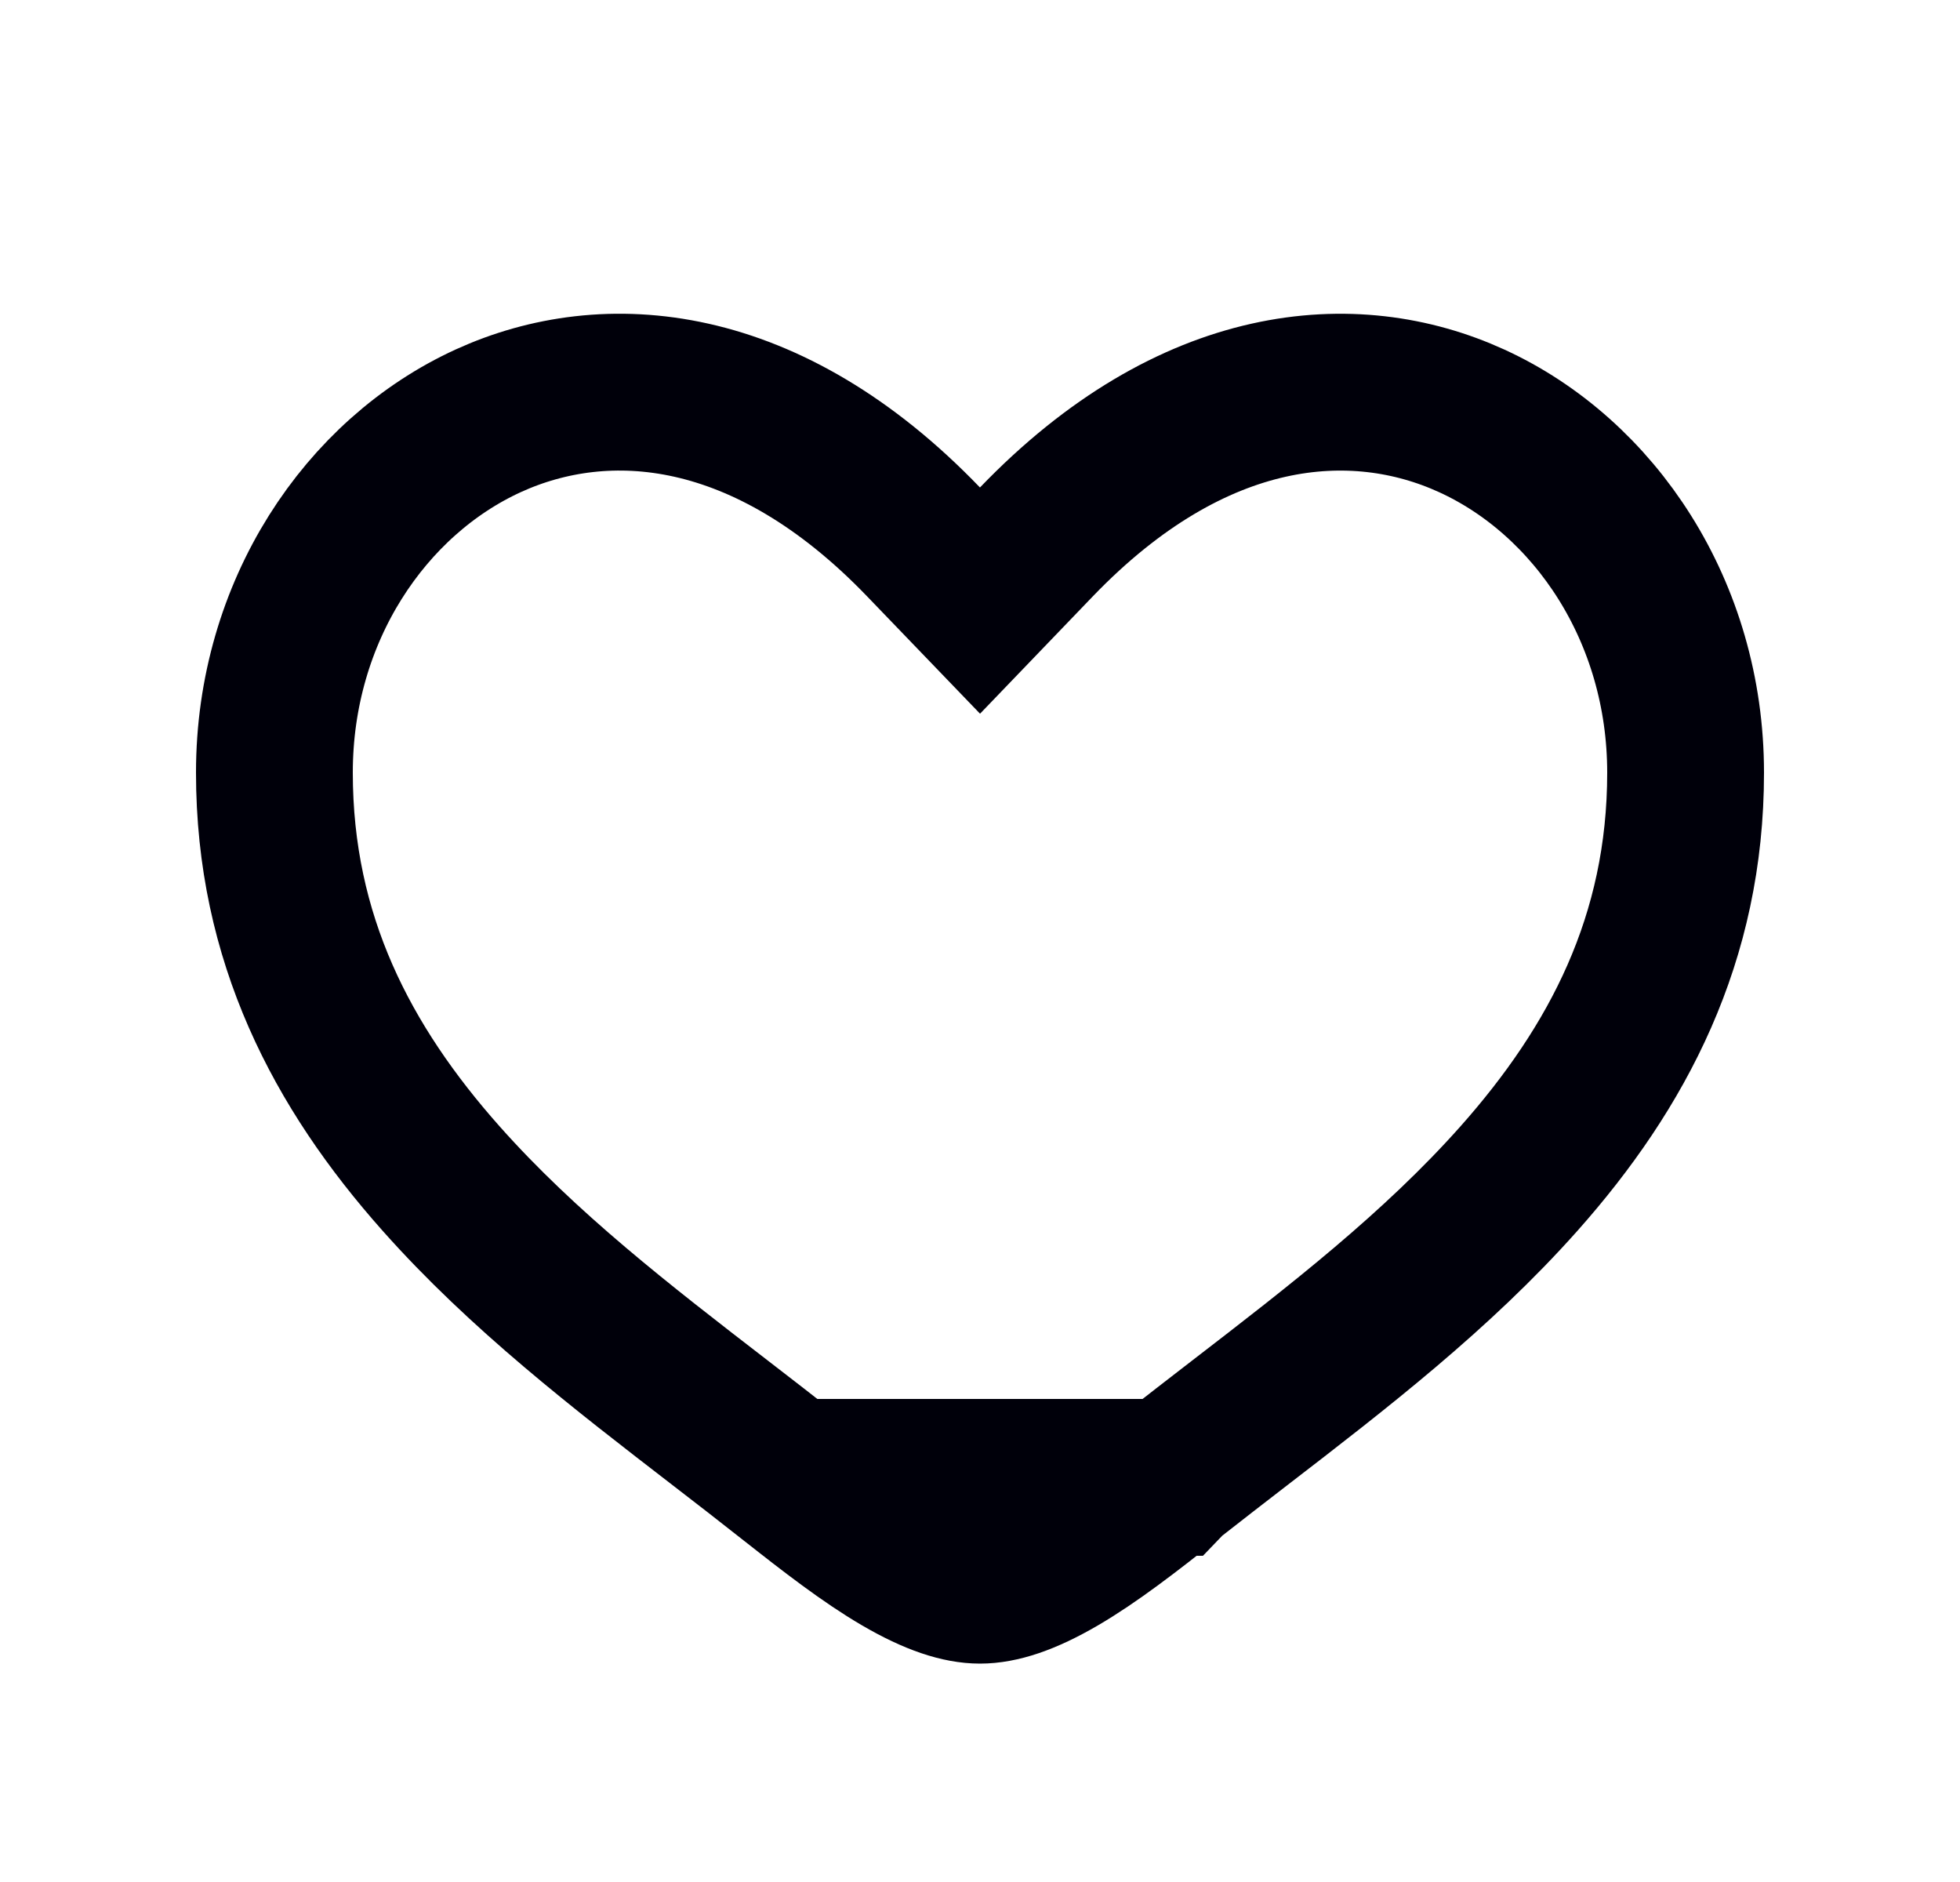
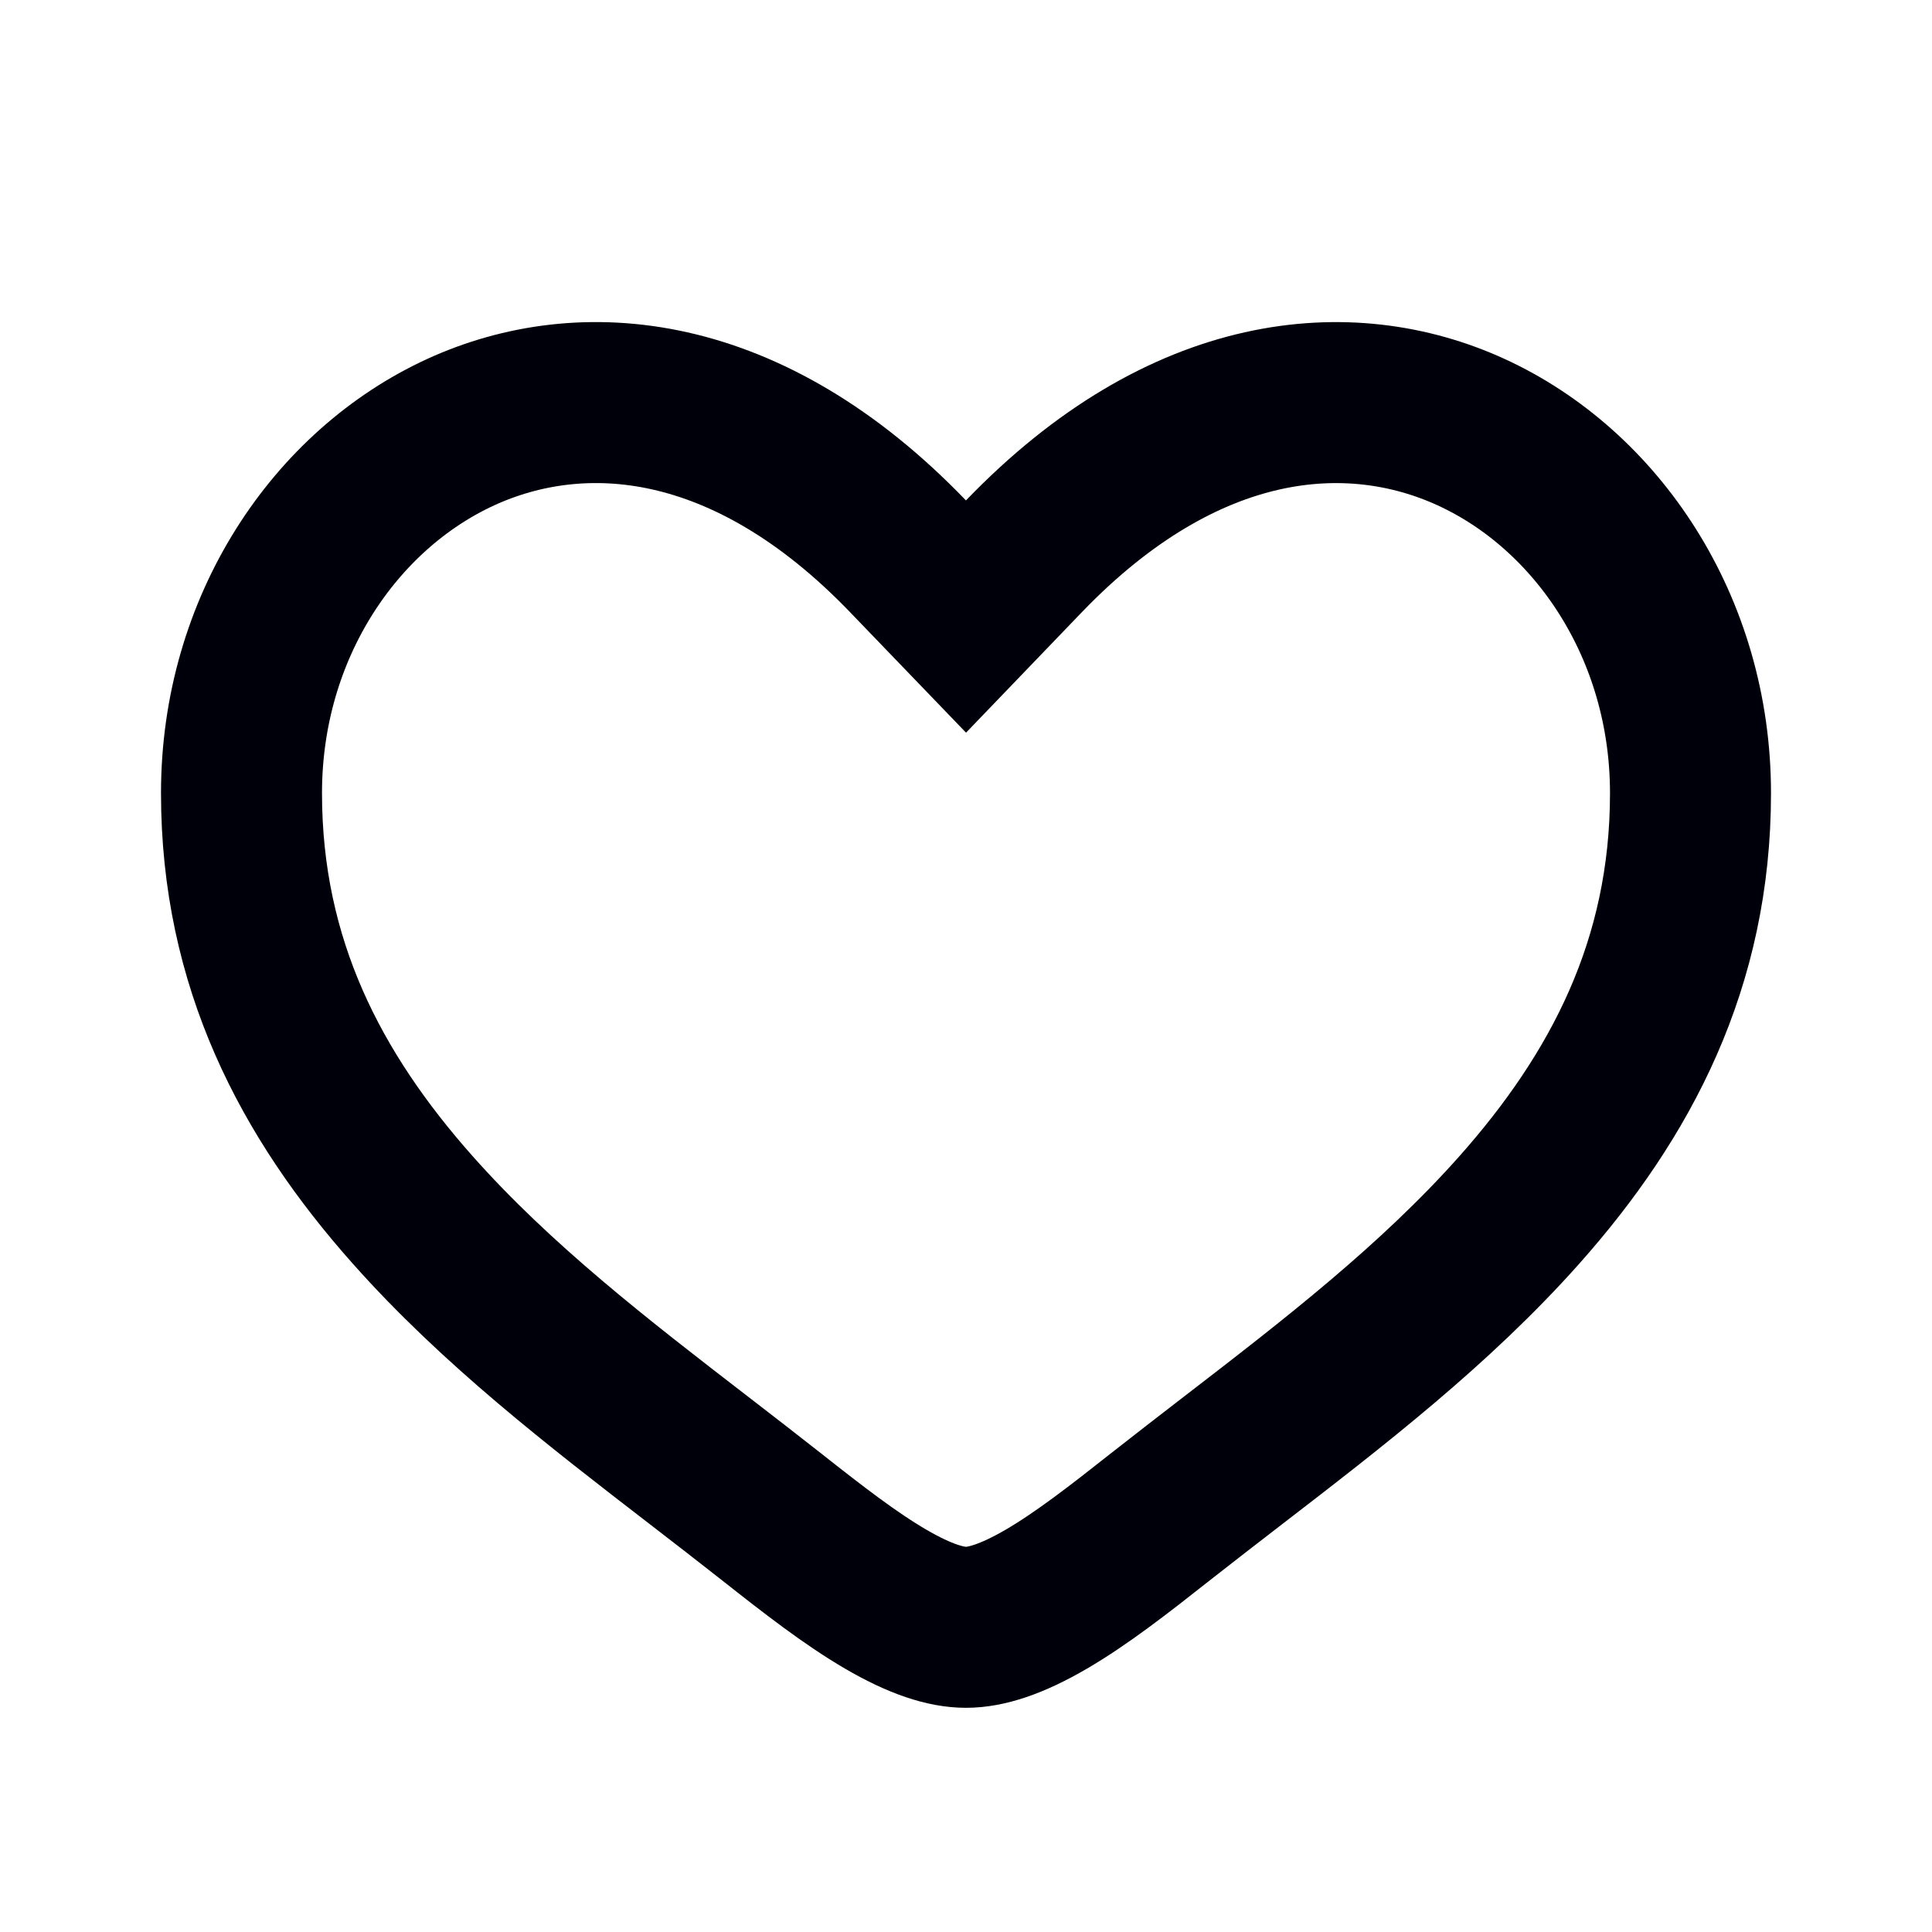
- <svg xmlns="http://www.w3.org/2000/svg" width="25" height="24" viewBox="0 0 25 24" fill="none">
-   <path d="M14.918 18.84L14.919 18.839C15.213 18.608 15.511 18.378 15.809 18.148C17.064 17.182 18.328 16.207 19.375 15.029C20.636 13.609 21.5 11.972 21.5 9.853C21.5 7.796 20.338 6.083 18.772 5.367C17.269 4.68 15.215 4.838 13.22 6.91L12.5 7.659L11.779 6.91C9.785 4.838 7.731 4.68 6.228 5.366C4.662 6.082 3.5 7.795 3.5 9.852C3.5 11.971 4.364 13.608 5.625 15.028C6.67 16.205 7.932 17.178 9.184 18.143C9.485 18.375 9.785 18.607 10.081 18.84L14.918 18.84ZM14.918 18.84C14.39 19.257 13.935 19.61 13.5 19.864C13.065 20.118 12.746 20.215 12.5 20.215C12.254 20.215 11.935 20.118 11.5 19.864M14.918 18.84L11.5 19.864M11.5 19.864C11.065 19.61 10.609 19.257 10.081 18.841L11.5 19.864Z" stroke="#00000A" stroke-width="2" />
+ <svg xmlns="http://www.w3.org/2000/svg" width="24" height="24" viewBox="0 0 24 24" fill="none">
+   <path d="M14.419 18.839L14.418 18.84C13.89 19.257 13.435 19.61 13 19.864C12.565 20.118 12.246 20.215 12 20.215C11.754 20.215 11.435 20.118 11 19.864C10.565 19.61 10.109 19.257 9.581 18.84C9.285 18.607 8.985 18.375 8.684 18.143C7.432 17.178 6.17 16.205 5.125 15.028C3.864 13.608 3 11.971 3 9.852C3 7.795 4.162 6.082 5.728 5.366C7.231 4.68 9.285 4.838 11.279 6.91L12 7.659L12.72 6.91C14.715 4.838 16.769 4.68 18.272 5.367C19.838 6.083 21 7.796 21 9.853C21 11.972 20.136 13.609 18.875 15.029C17.828 16.207 16.564 17.182 15.309 18.148C15.011 18.378 14.713 18.608 14.419 18.839Z" stroke="#00000A" stroke-width="2" />
</svg>
